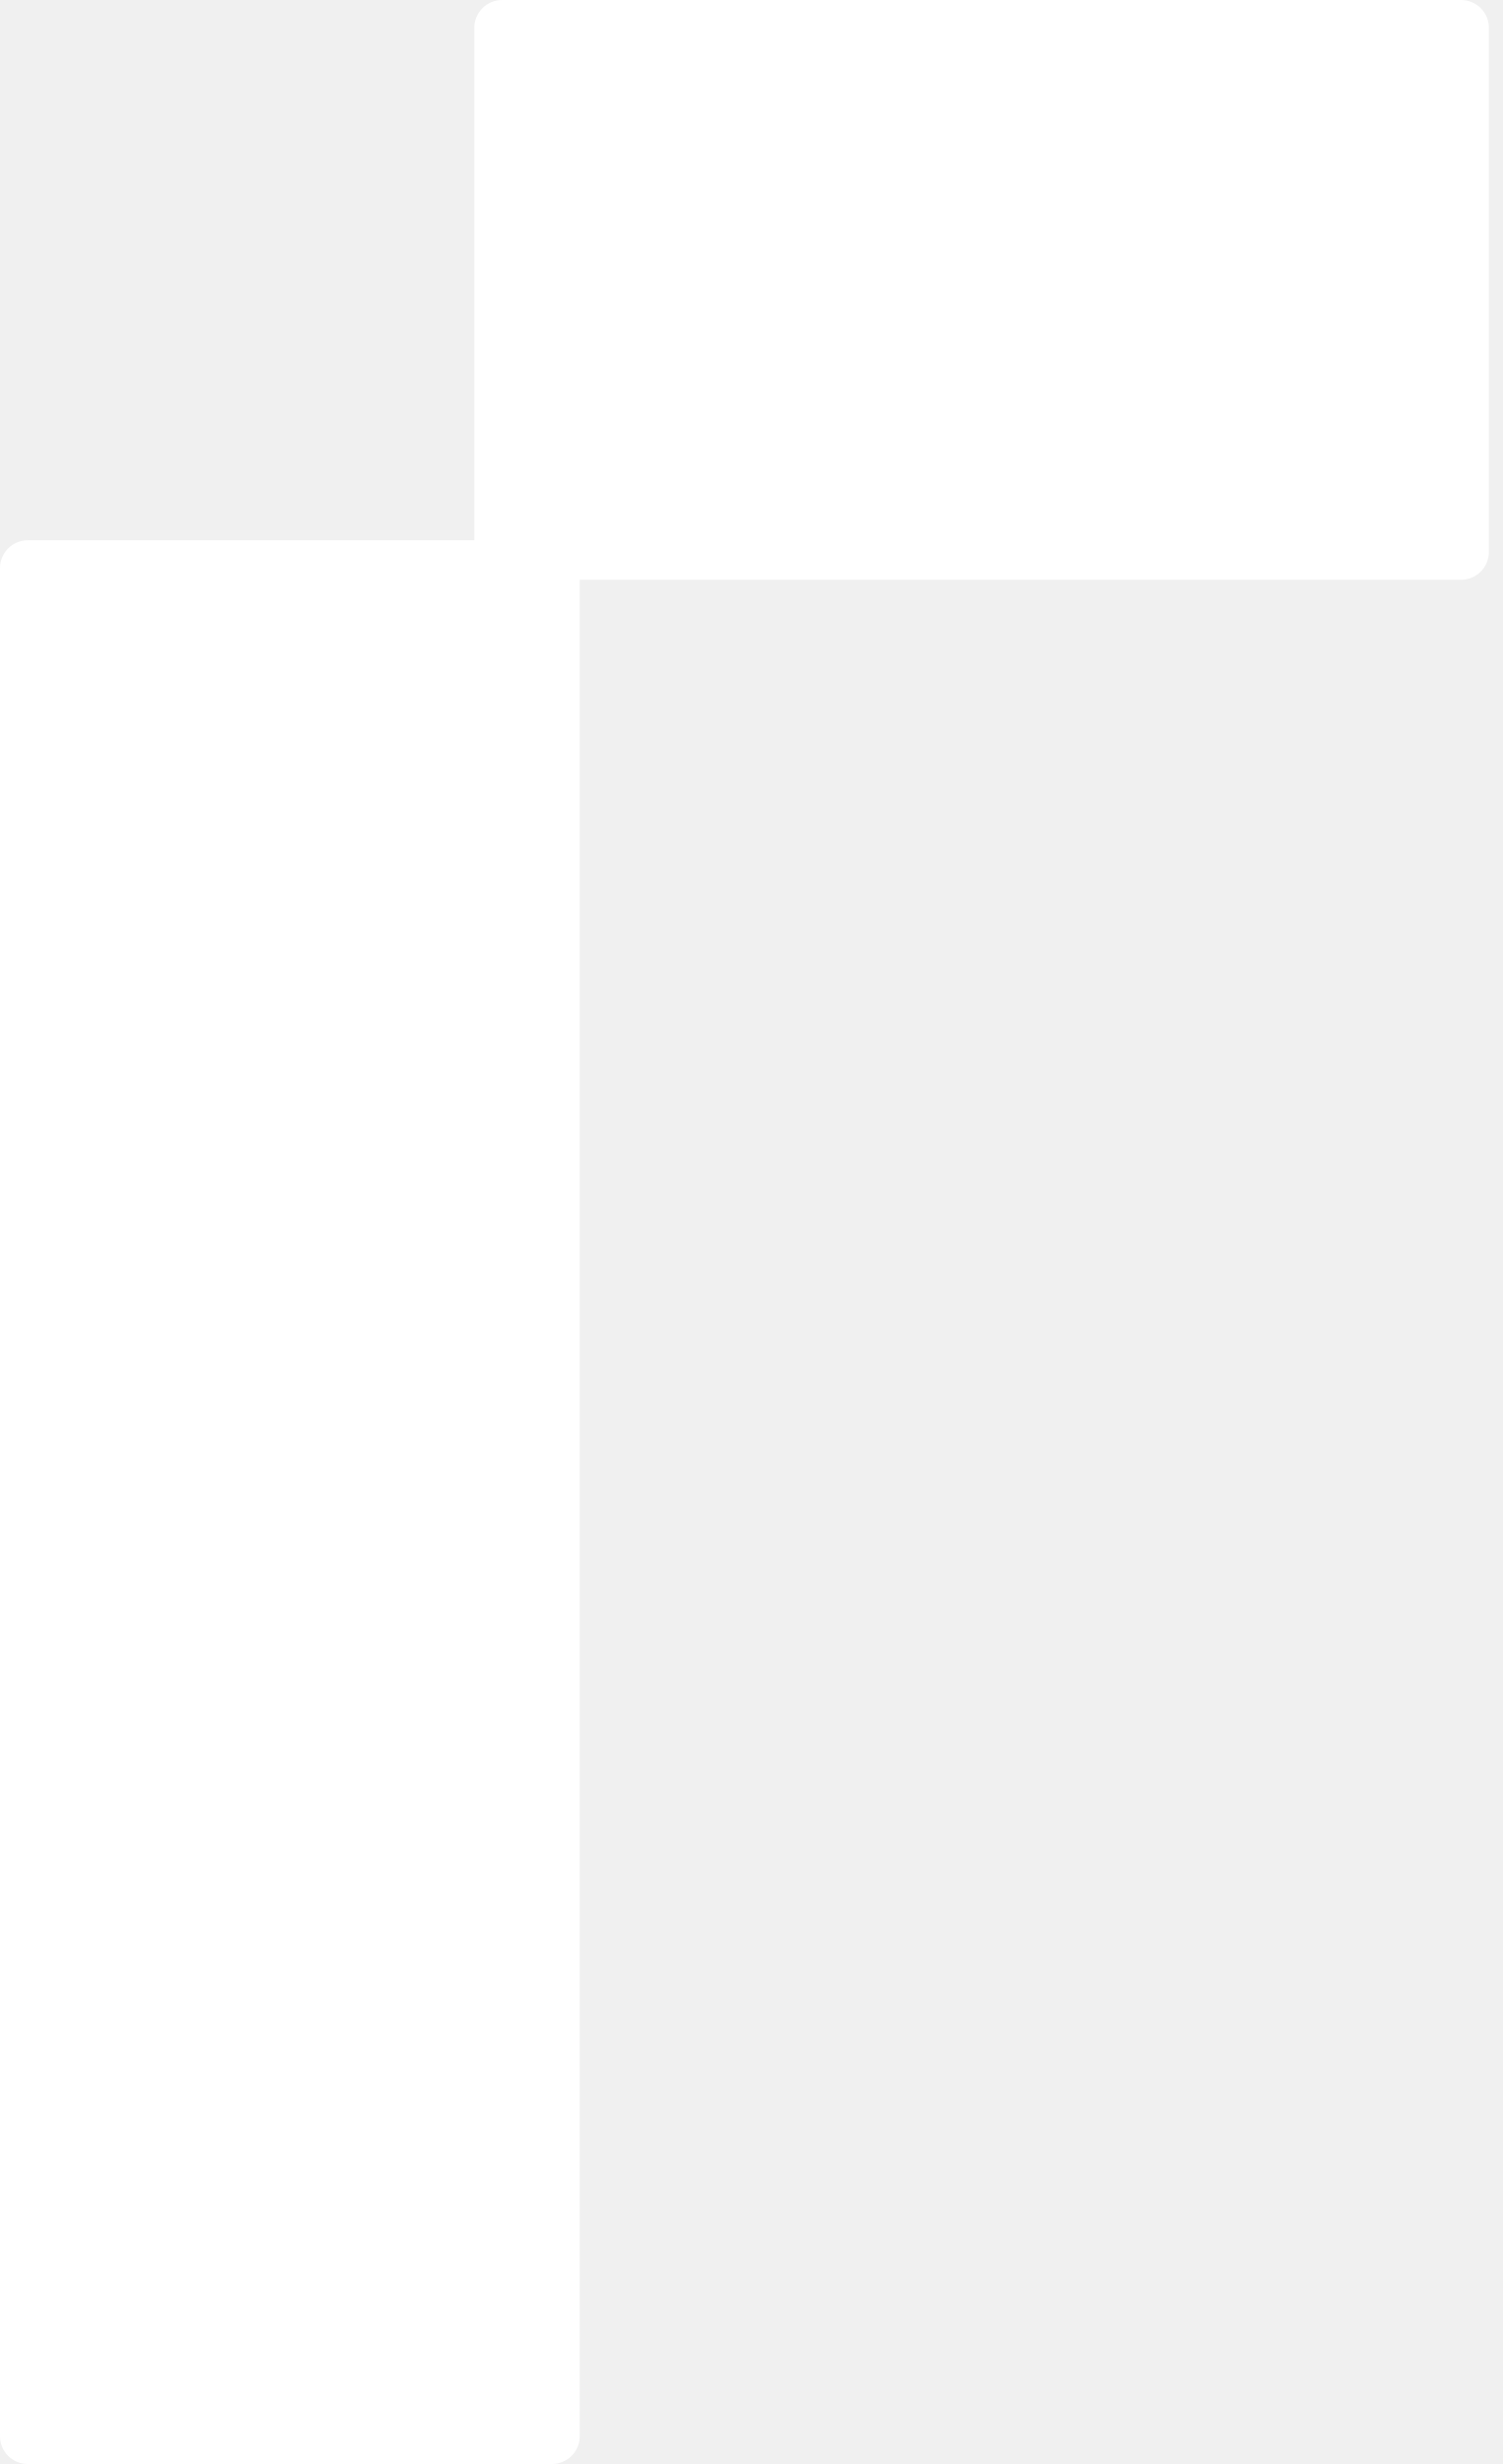
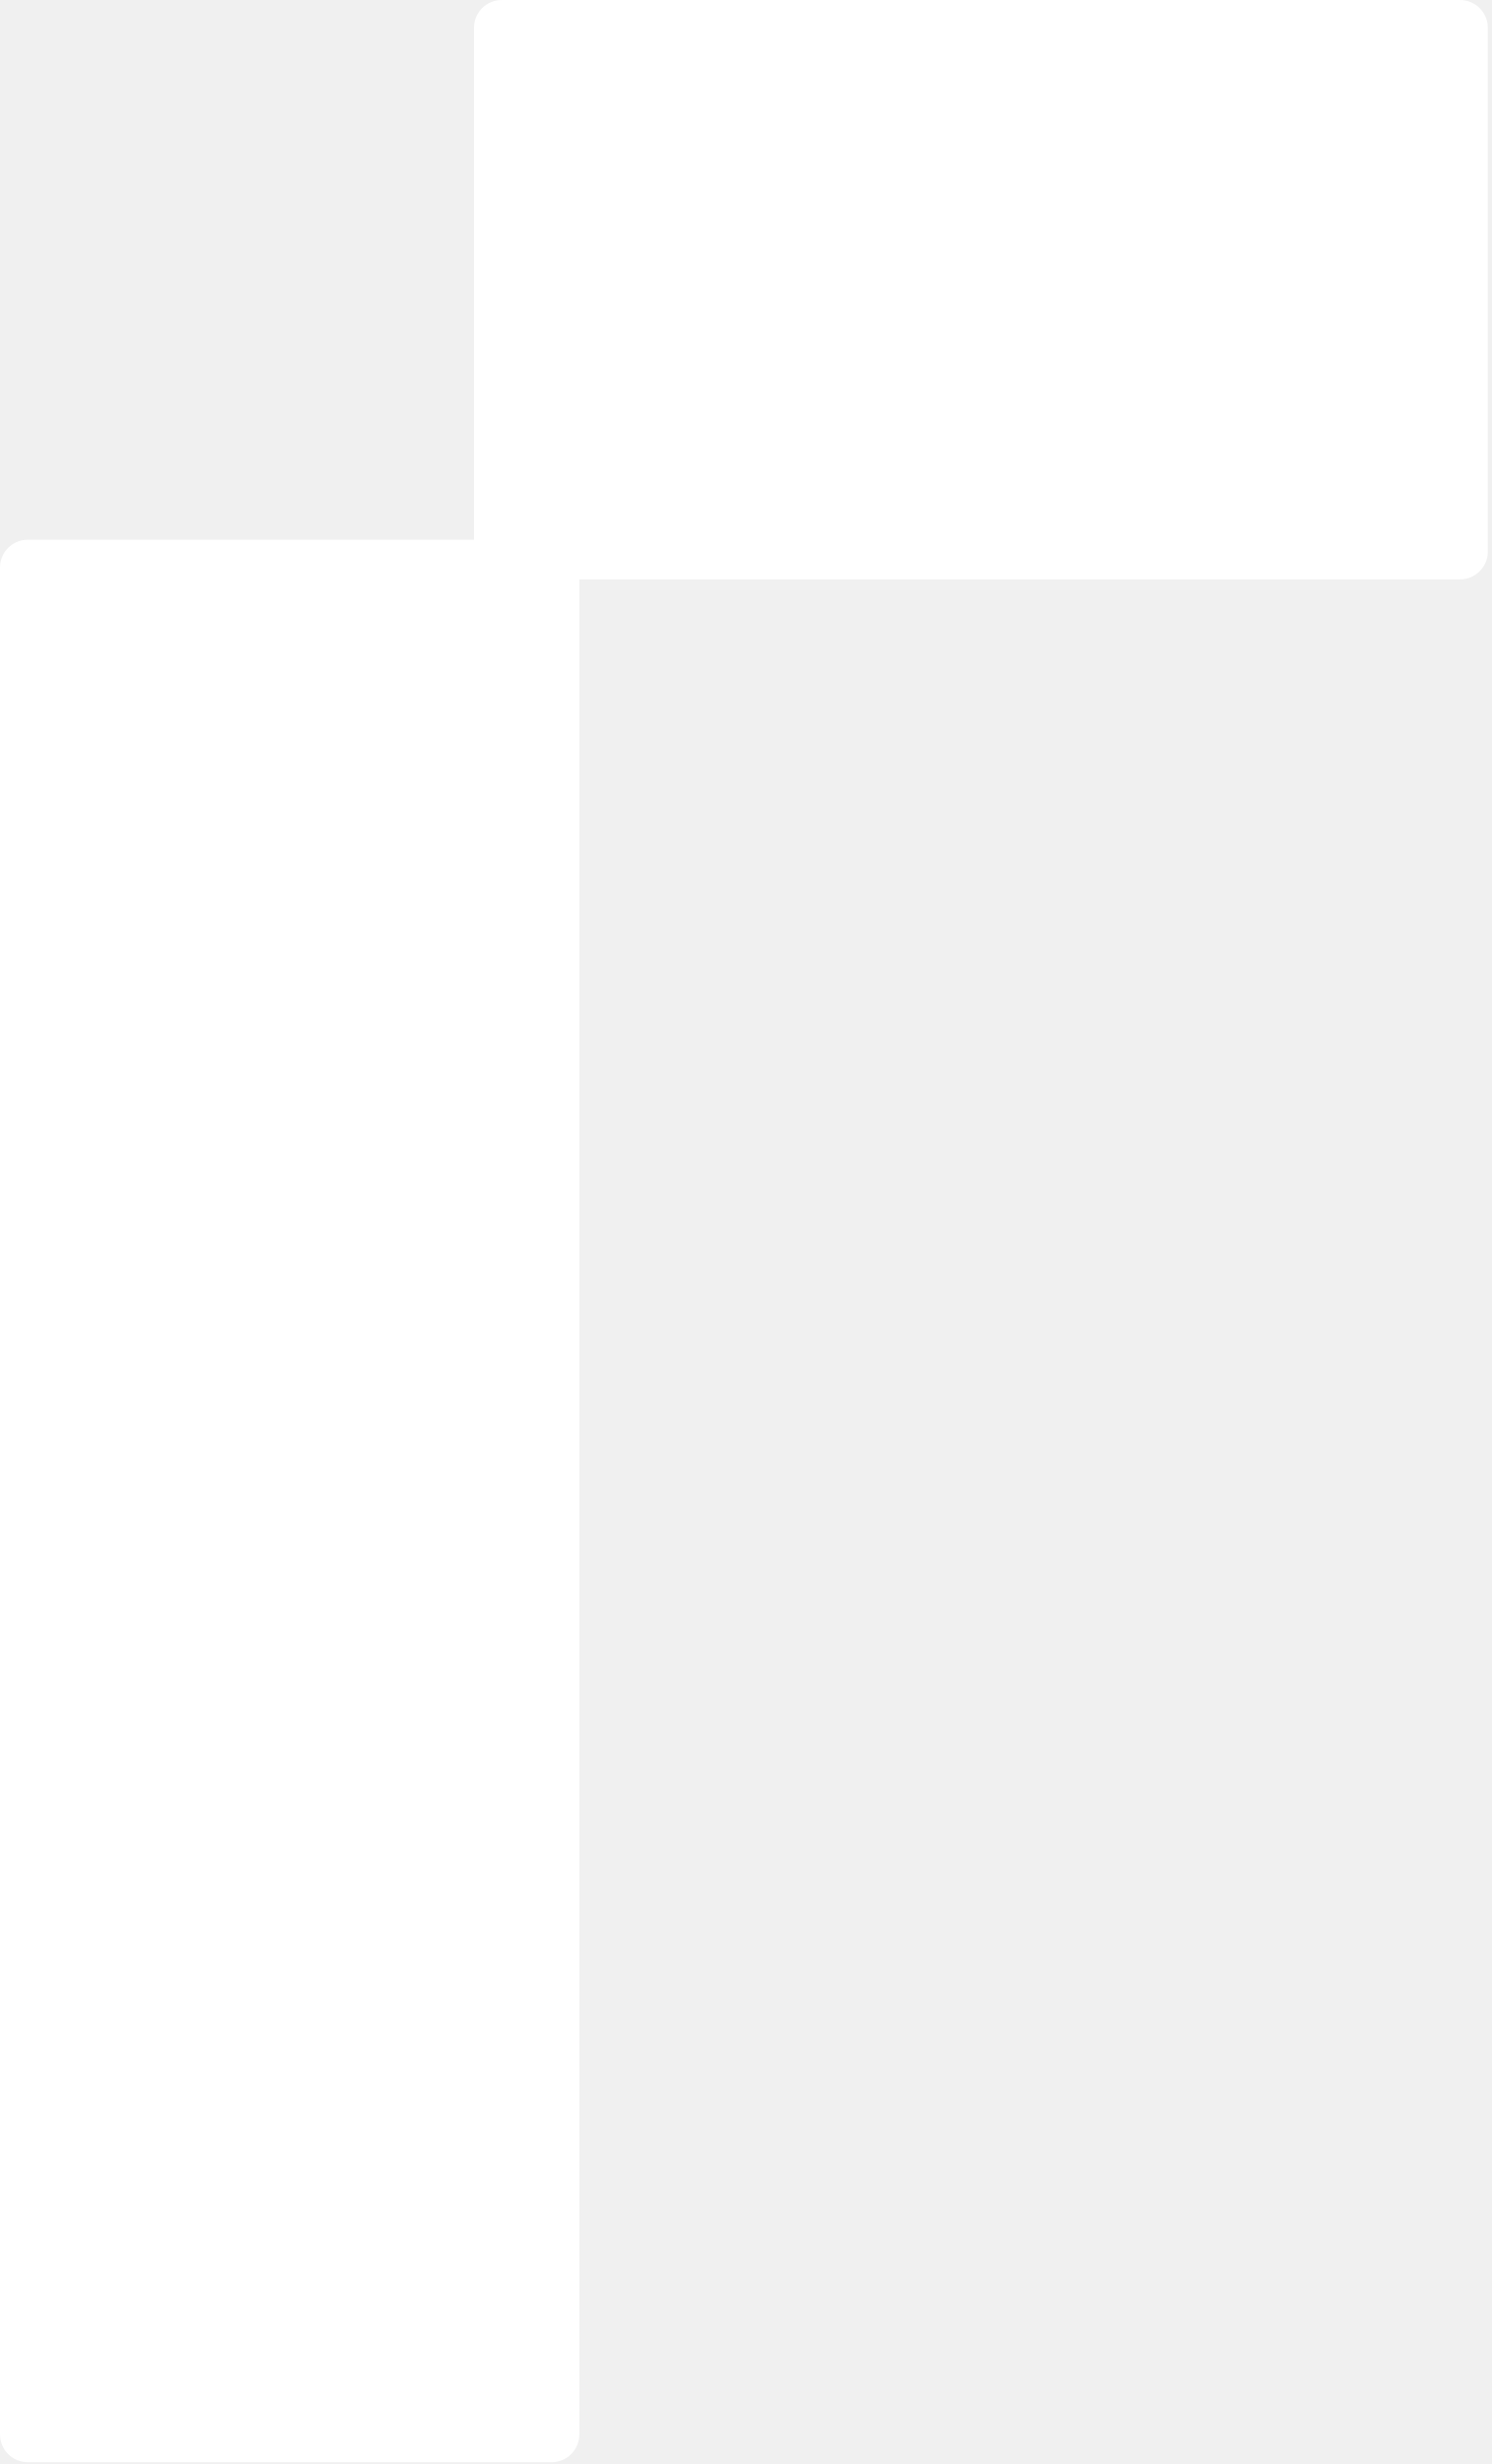
- <svg xmlns="http://www.w3.org/2000/svg" width="61" height="100" viewBox="0 0 61 100" fill="none">
-   <g clip-path="url(#clip0_445_6358)">
-     <rect x="19.251" width="41.176" height="23.529" rx="1.129" fill="white" />
-     <rect y="100.001" width="78.075" height="23.529" rx="1.129" transform="rotate(-90 0 100.001)" fill="white" />
-   </g>
-   <defs>
-     <clipPath id="clip0_445_6358">
-       <rect width="60.5" height="100" fill="white" />
-     </clipPath>
-   </defs>
+ <svg xmlns="http://www.w3.org/2000/svg" width="66" height="109" viewBox="0 0 66 109" fill="none">
+   <rect x="20.971" width="44.854" height="25.631" rx="1.23" fill="white" />
+   <rect y="108.922" width="85.047" height="25.631" rx="1.23" transform="rotate(-90 0 108.922)" fill="white" />
</svg>
